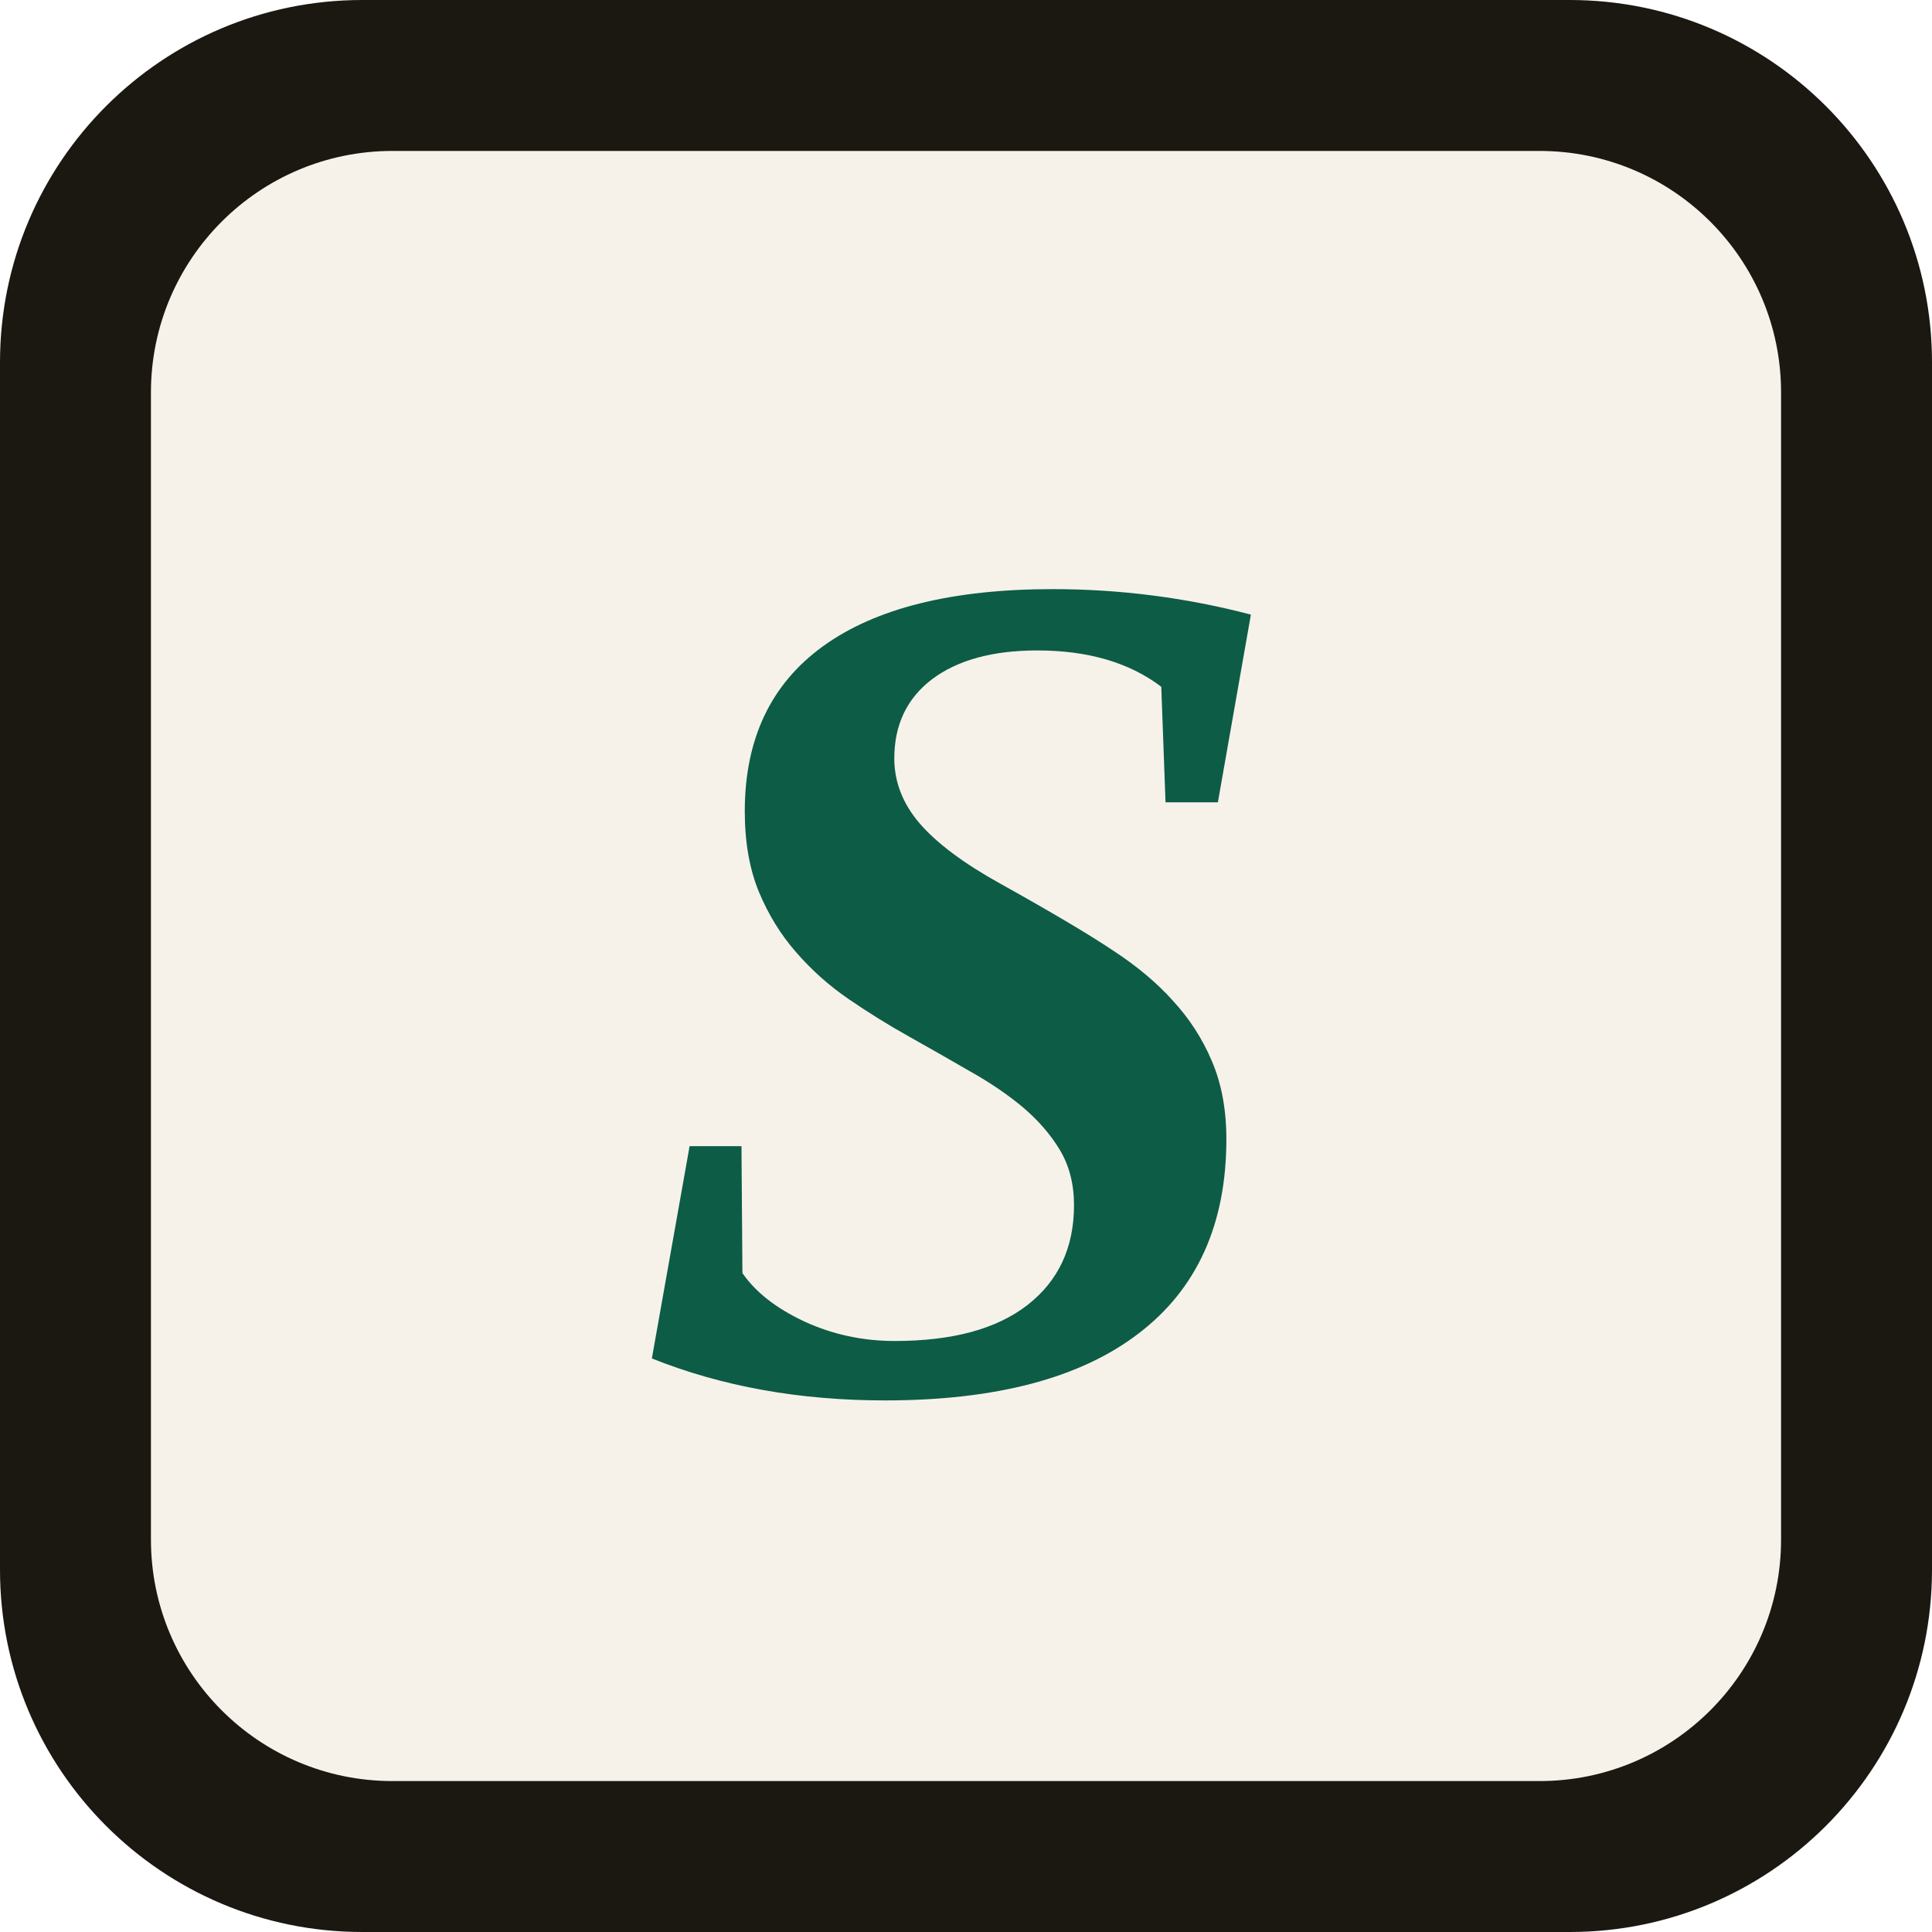
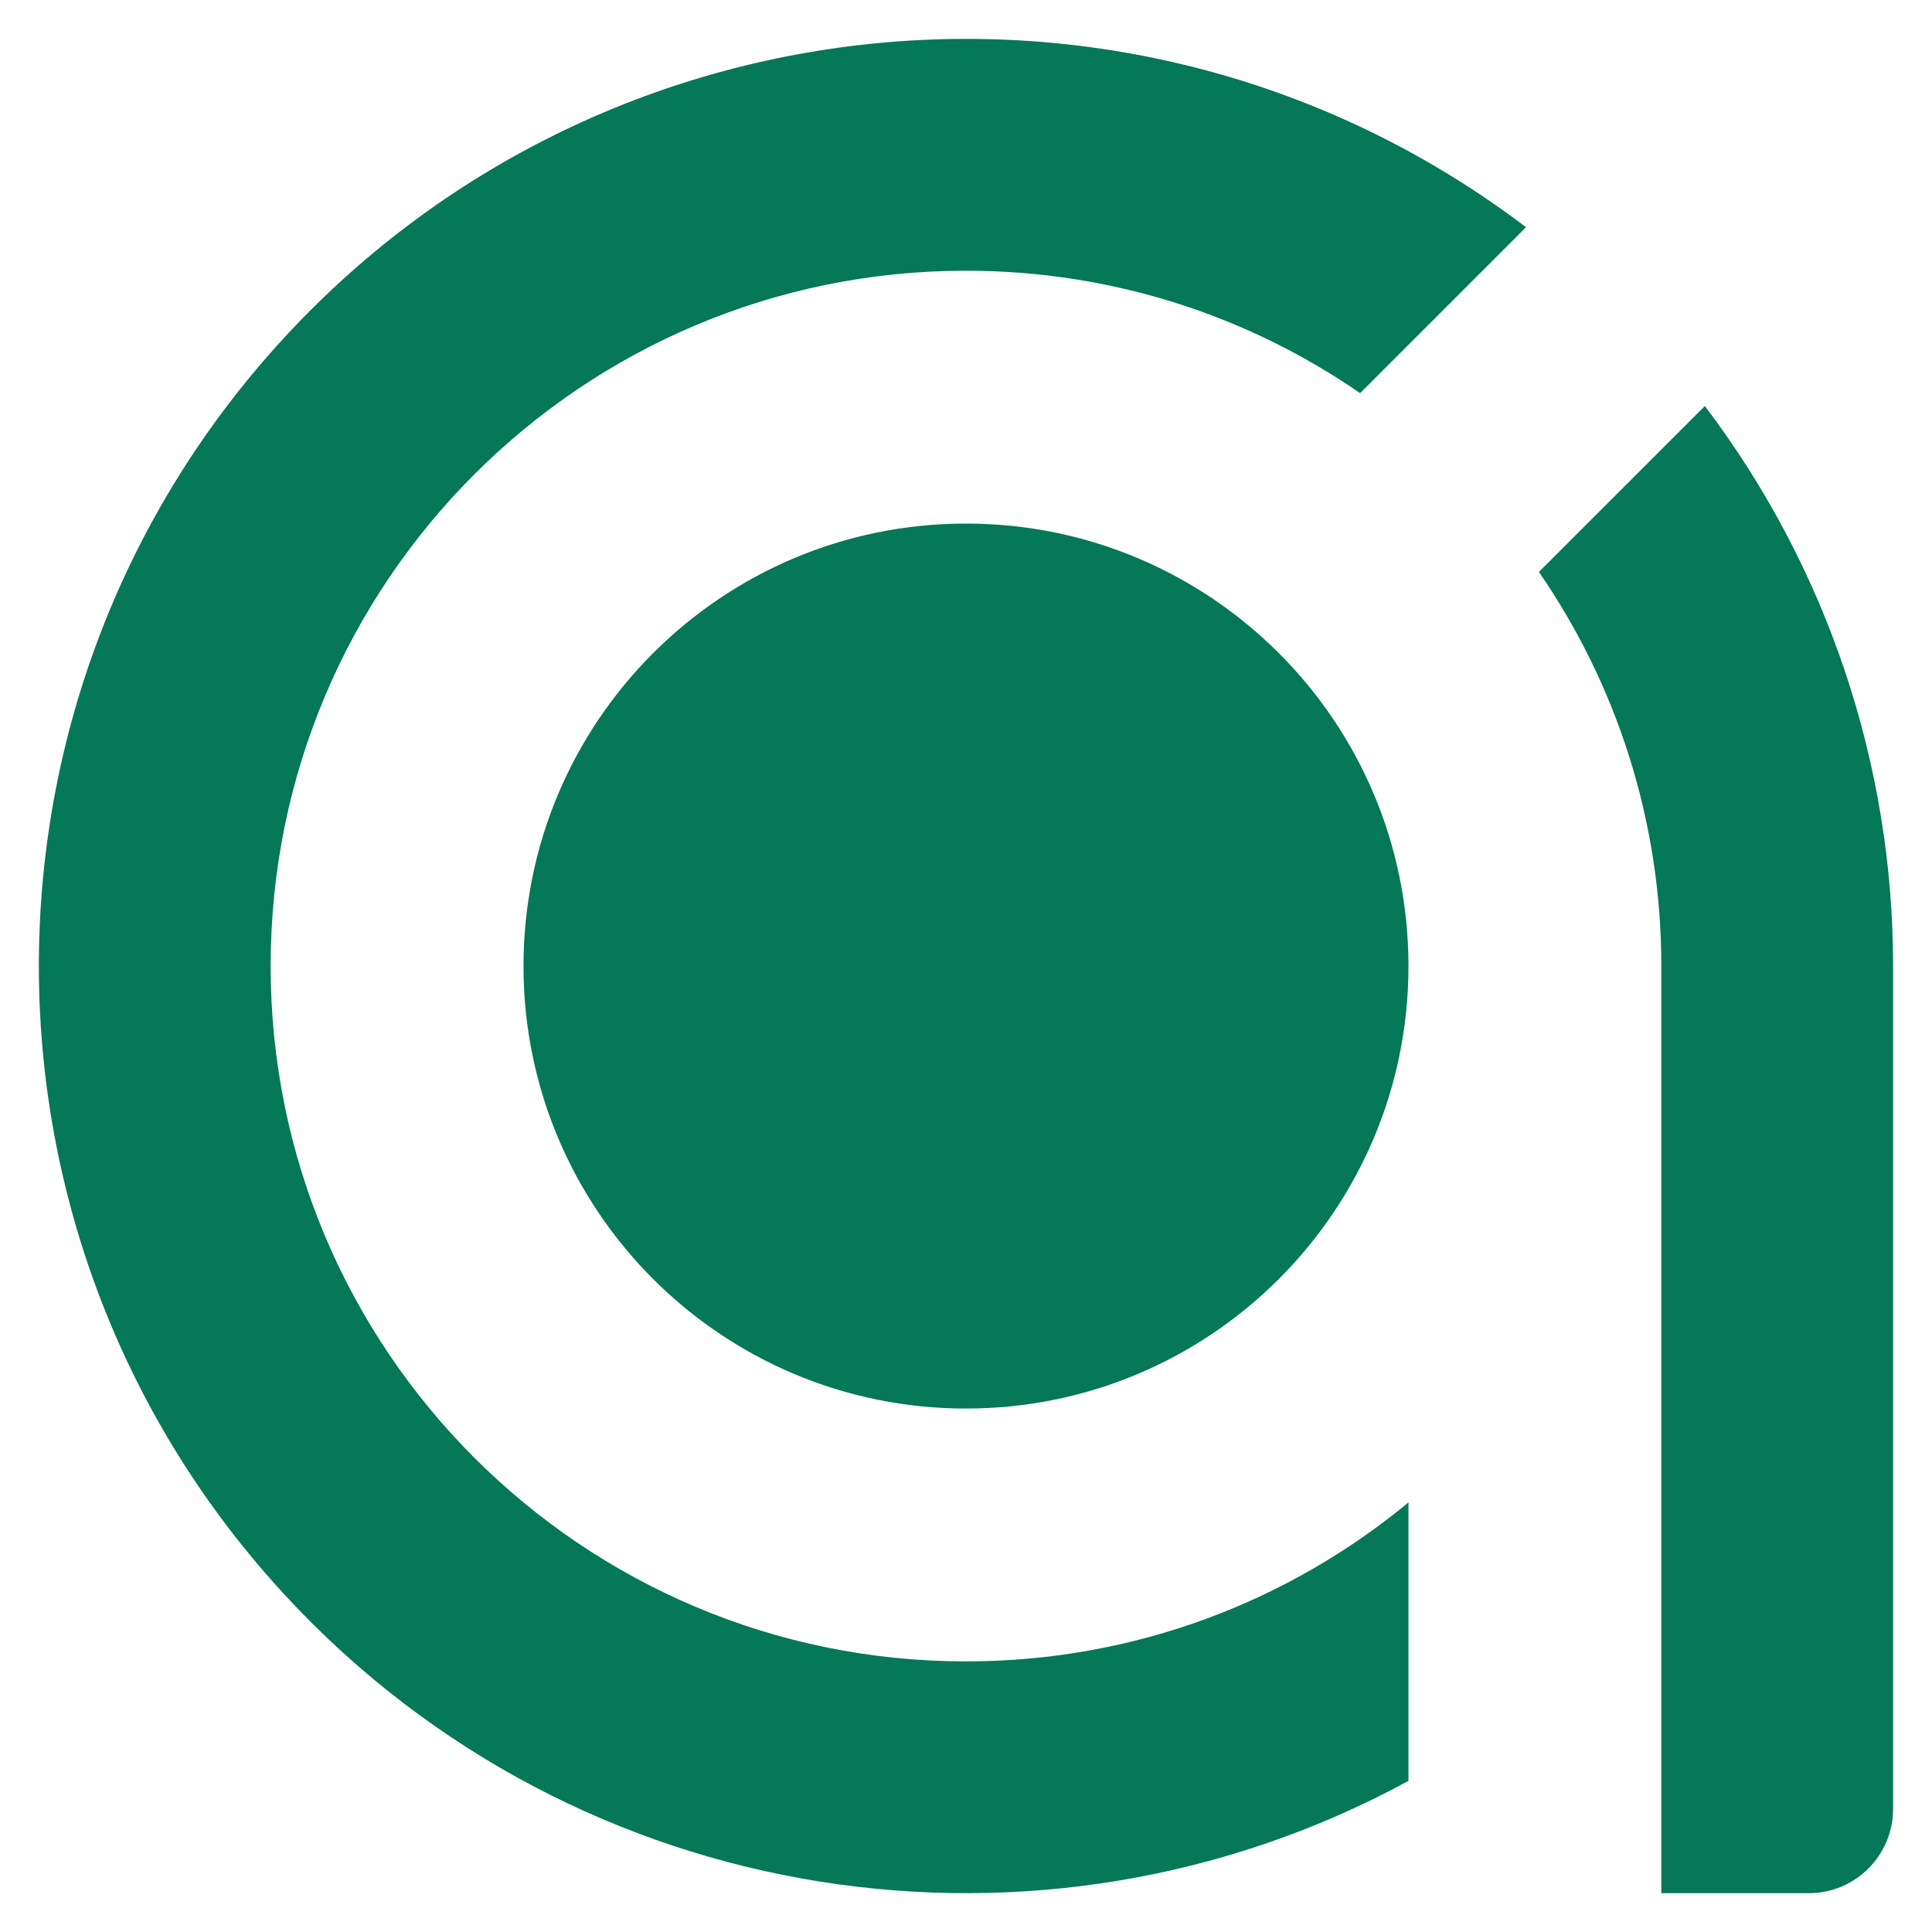
- <svg xmlns="http://www.w3.org/2000/svg" viewBox="0 0 64 64">
-   <rect width="64" height="64" rx="12" fill="#1b1812" />
-   <rect x="5" y="5" width="54" height="54" rx="8" fill="#f6f2ea" />
-   <text x="32" y="46" text-anchor="middle" font-family="Georgia, 'Times New Roman', serif" font-size="40" font-weight="700" font-style="italic" fill="#0d5c46">S</text>
+ <svg xmlns="http://www.w3.org/2000/svg" viewBox="0 0 256 256" width="256" height="256">
+   <style>:root{color:#047857}@media(prefers-color-scheme:dark){:root{color:#6EE7B7}}</style>
+   <g transform="translate(-50.69 -50.68) scale(1.396)">
+     <path fill="currentColor" d="M181.16 57.87 165.41 73.62C154.78 66.29 141.89 62 128 62C91.55 62 62 91.55 62 128C62 164.45 91.55 194 128 194C143.96 194 158.59 188.34 170 178.91V205.34C135.24 224.26 91.21 217.73 63.48 187.84C32.45 154.39 32.14 102.76 62.76 68.93C93.39 35.11 144.8 30.3 181.16 57.87ZM170 128C170 151.2 151.2 170 128 170C104.8 170 86 151.2 86 128C86 104.8 104.8 86 128 86C151.2 86 170 104.8 170 128ZM194 128C194 114.11 189.71 101.22 182.38 90.59L198.13 74.84C209.72 90.14 216 108.81 216 128V208C216 212.42 212.42 216 208 216H194Z" />
+   </g>
</svg>
